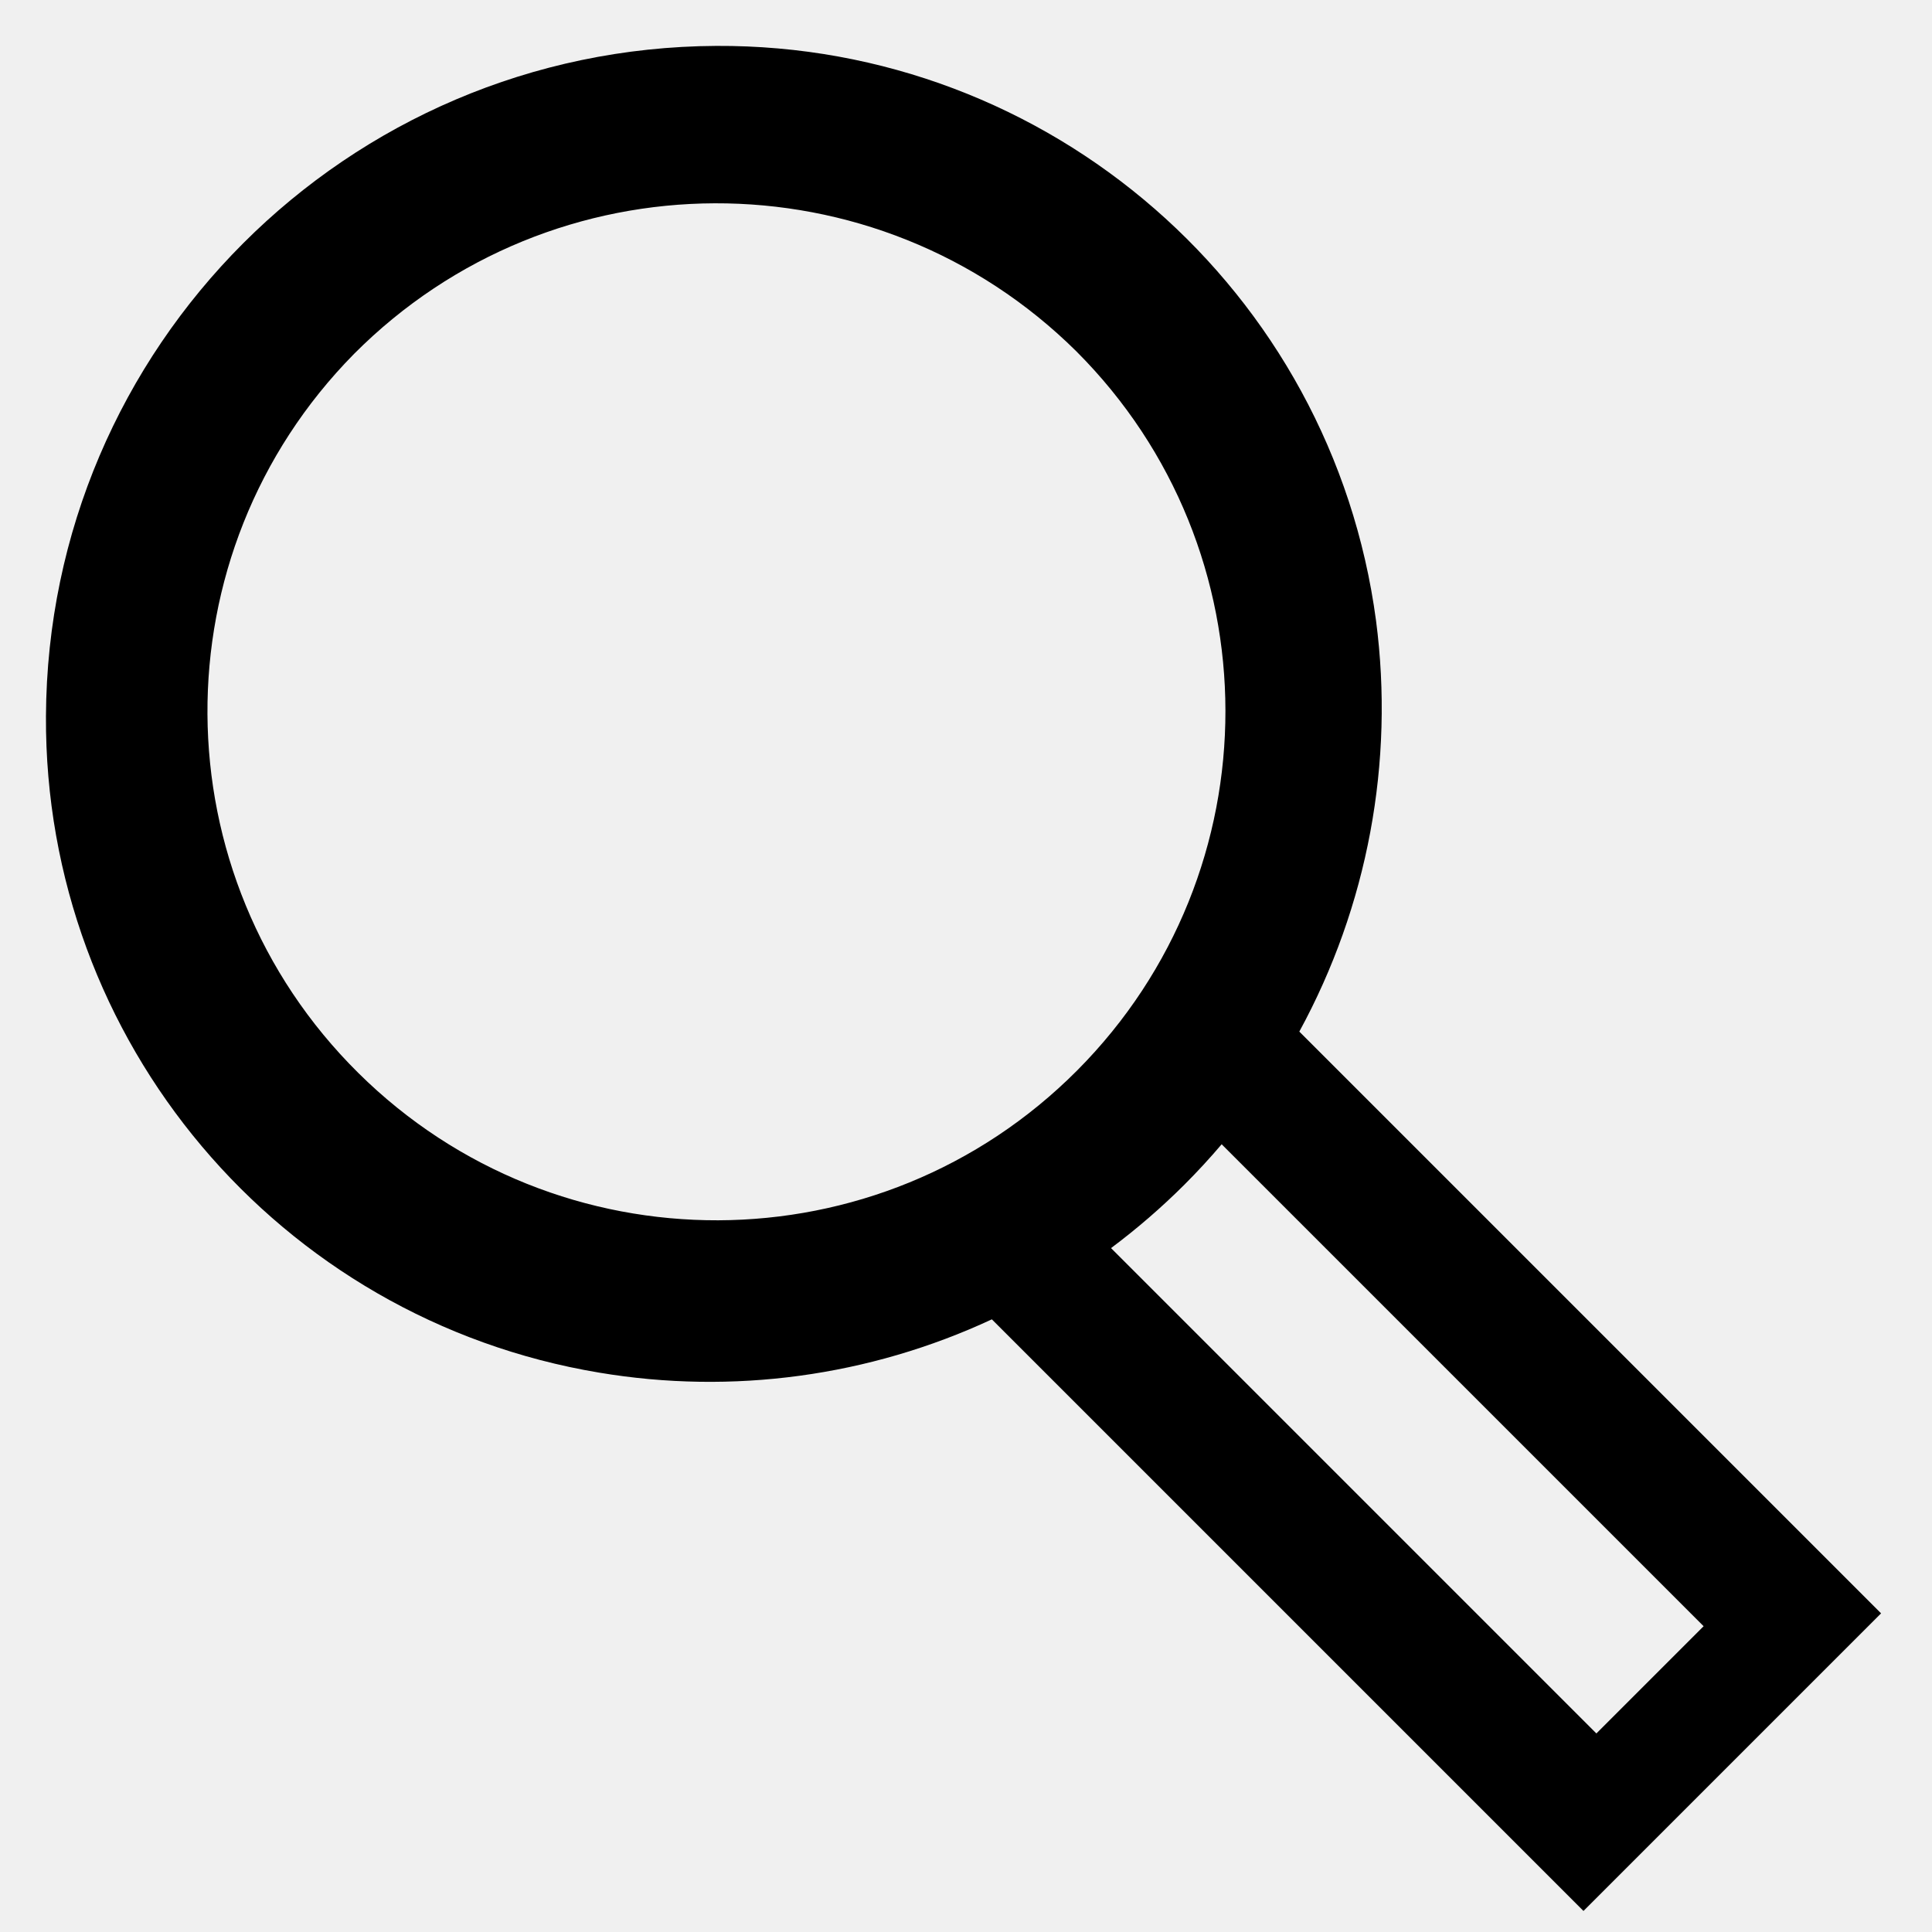
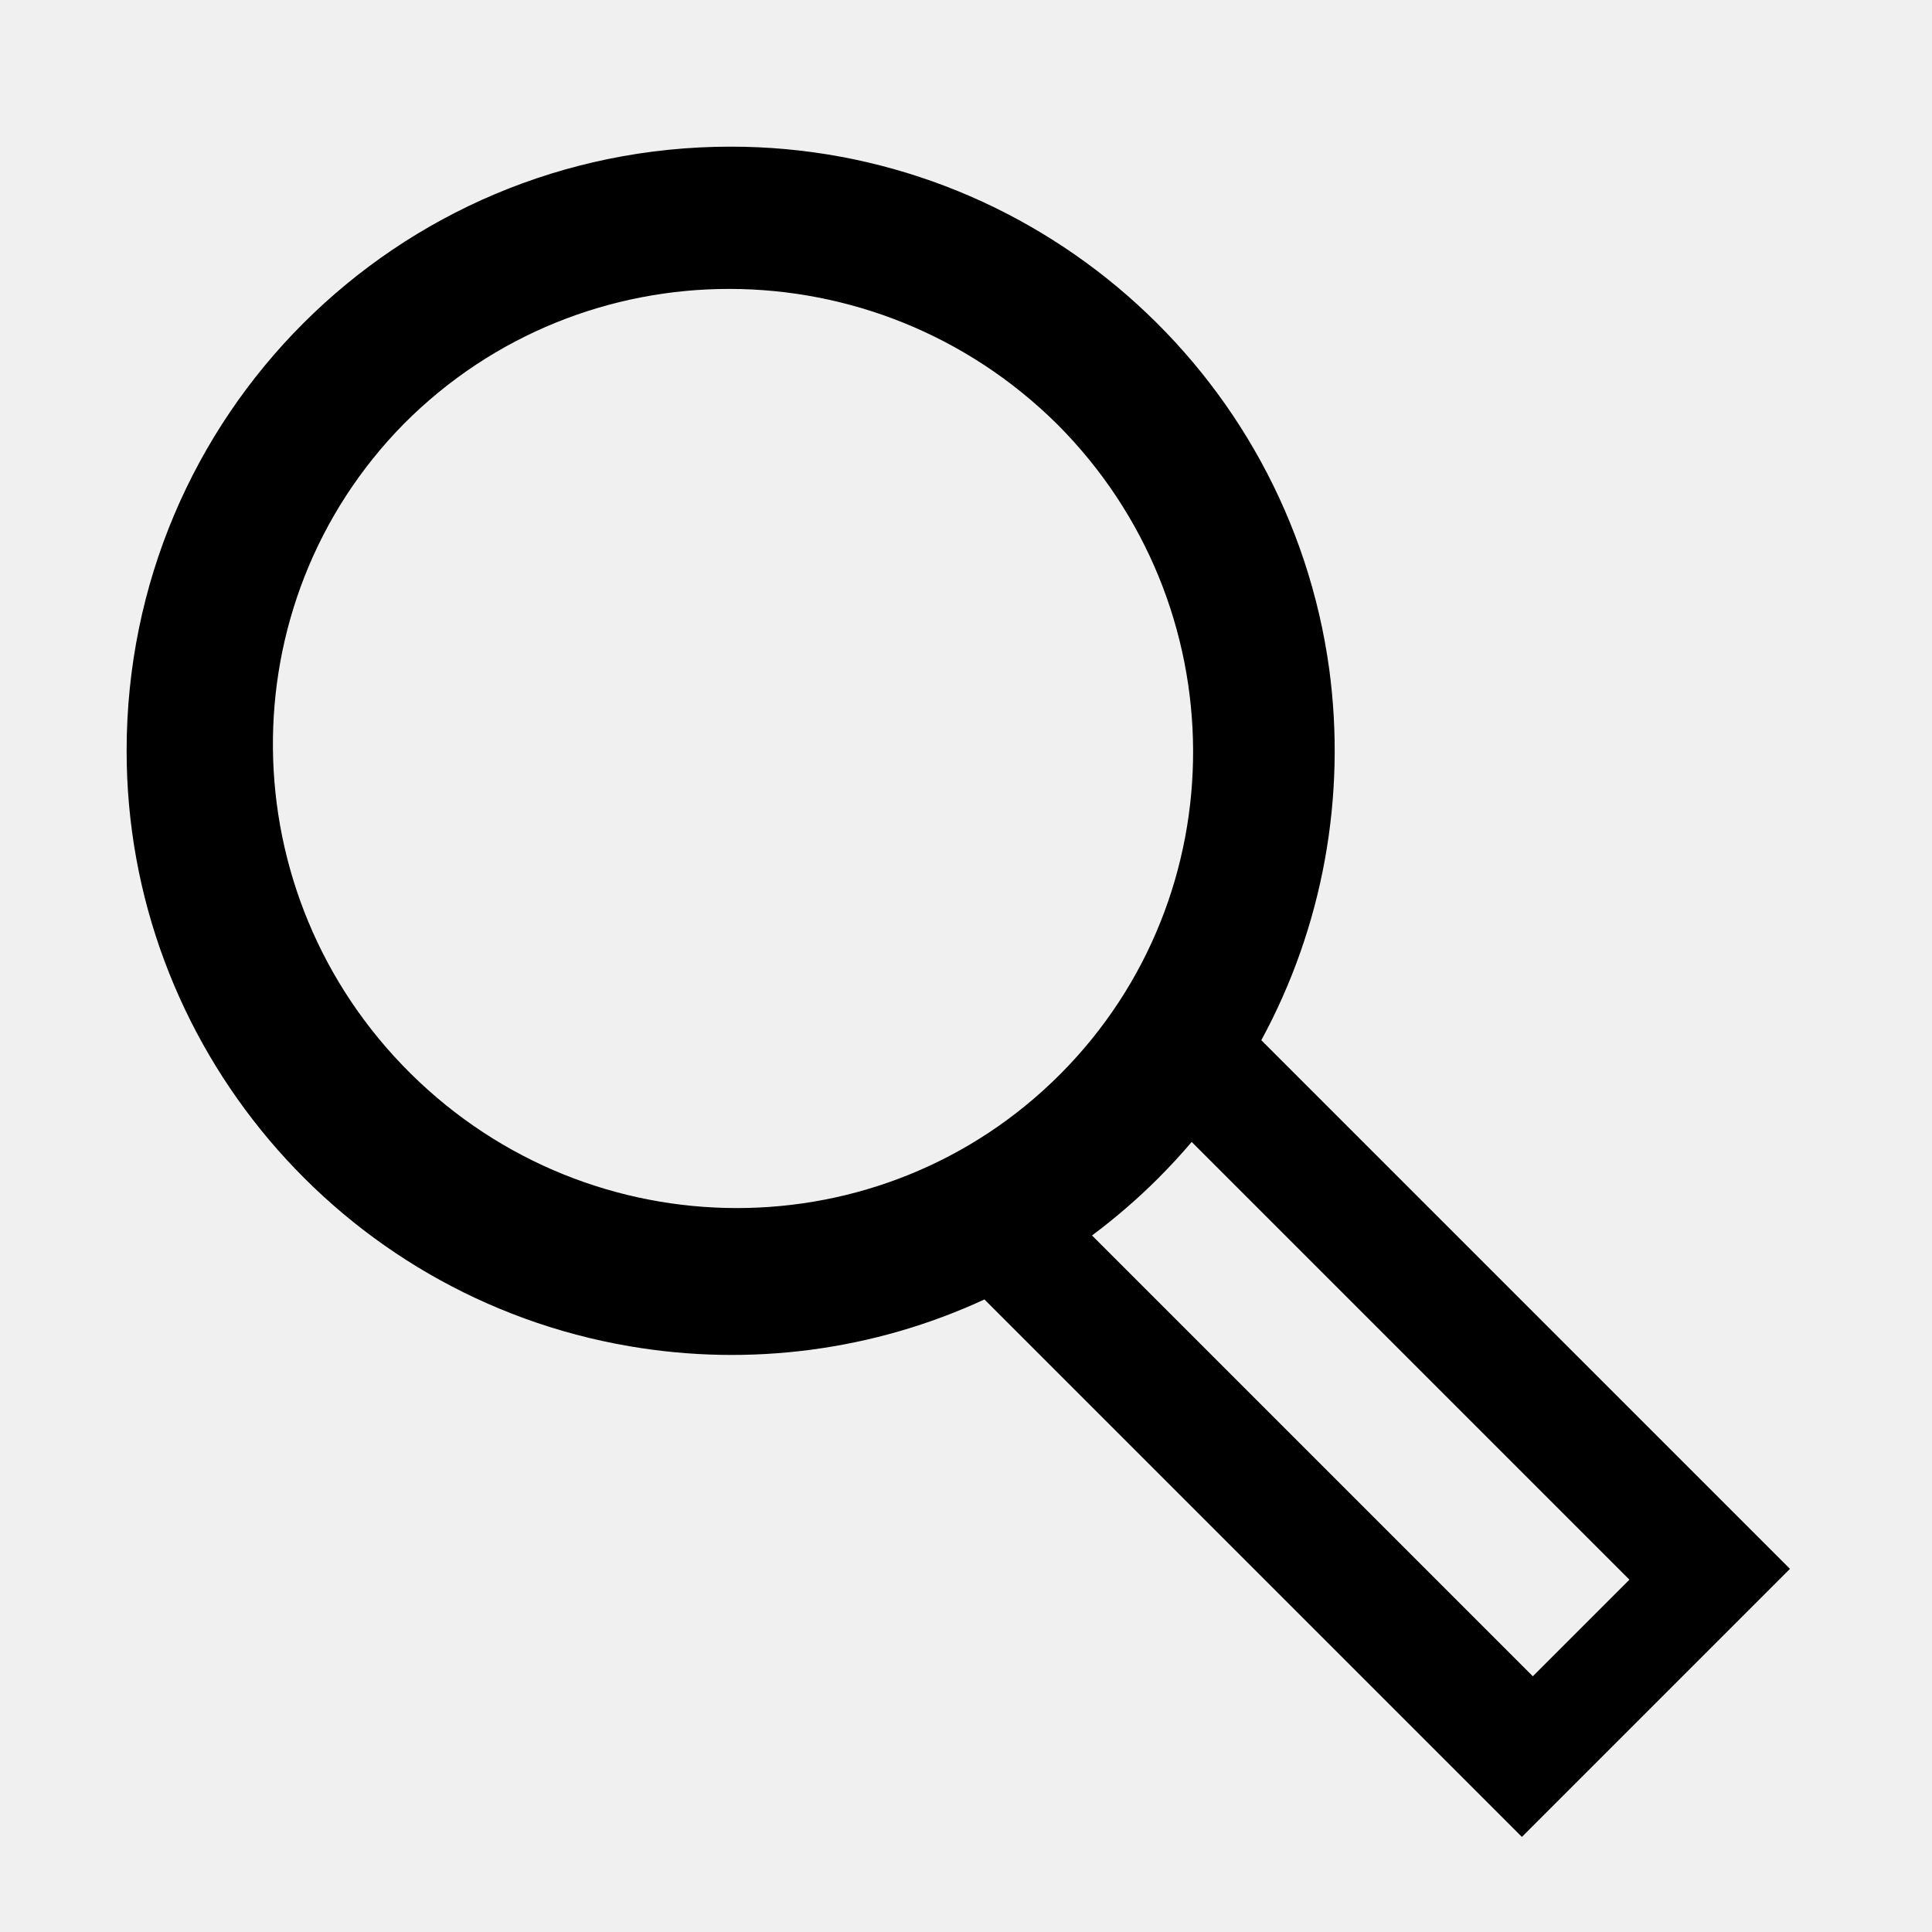
- <svg xmlns="http://www.w3.org/2000/svg" width="33px" height="33px" viewBox="0 0 33 33" version="1.1">
-   <g id="Page-1" stroke="none" stroke-width="1" fill="none" fill-rule="evenodd">
-     <g id="icon.search" transform="translate(16.99981, 16.99849) rotate(-45) translate(-16.99981, -16.99849) translate(5.550541, -1.166432)" fill="#000000" fill-rule="nonzero">
-       <path d="M14.682,36.33 L7.493,36.33 L7.493,22.039 C5.324,21.248 3.445,19.819 2.106,17.939 C-1.119,13.423 -0.591,7.234 3.353,3.33 C7.837,-1.11 15.06,-1.11 19.545,3.33 C23.59,7.334 24.029,13.719 20.572,18.24 C19.085,20.175 17.022,21.588 14.682,22.277 L14.682,36.329 L14.682,36.33 Z M9.793,22.618 L9.793,34.342 L12.383,34.342 L12.383,22.7 C12.076,22.725 11.761,22.738 11.45,22.738 C10.895,22.738 10.341,22.697 9.793,22.618 L9.793,22.618 Z M11.45,2.675 C6.656,2.708 2.794,6.616 2.817,11.409 C2.839,16.203 6.737,20.074 11.531,20.063 C16.324,20.051 20.205,16.162 20.205,11.369 C20.182,6.553 16.266,2.664 11.45,2.675 Z" id="Subtraction_10" />
+ <svg xmlns="http://www.w3.org/2000/svg" xmlns:xlink="http://www.w3.org/1999/xlink" width="24px" height="24px" viewBox="0 0 24 24" version="1.1">
+   <defs>
+     <rect id="path-1" x="0" y="0" width="24" height="24" />
+   </defs>
+   <g id="Artboard" stroke="none" stroke-width="1" fill="none" fill-rule="evenodd">
+     <g id="icon-search-–-1">
+       <mask id="mask-2" fill="white">
+         <use xlink:href="#path-1" />
+       </mask>
+       <g id="Rectangle" />
+       <g id="icon-search_1" mask="url(#mask-2)">
+         <g transform="translate(-1.536157, -1.287347)" id="icon.search">
+           <g transform="translate(13.78858, 13.78858) rotate(-45) translate(-13.78858, -13.78858) translate(6.288582, 1.788582)">
+             <path d="M9.618,24 L4.909,24 L4.909,14.558 C3.488,14.036 2.258,13.092 1.38,11.851 C-0.733,8.868 -0.387,4.779 2.197,2.2 C5.134,-0.733 9.866,-0.733 12.803,2.2 C15.453,4.845 15.741,9.063 13.475,12.049 C12.501,13.326 11.151,14.259 9.618,14.713 L9.618,24 Z M6.416,14.941 L6.416,22.685 L8.113,22.685 L8.113,14.995 C7.912,15.011 7.706,15.02 7.502,15.02 C7.139,15.02 6.776,14.993 6.416,14.941 L6.416,14.941 Z M7.501,1.767 C4.364,1.791 1.838,4.369 1.853,7.532 C1.868,10.695 4.417,13.25 7.554,13.245 C10.691,13.239 13.232,10.676 13.236,7.513 C13.223,4.33 10.657,1.759 7.501,1.767 Z" id="Subtraction_10" fill="#000000" fill-rule="nonzero" />
+           </g>
+         </g>
+       </g>
    </g>
  </g>
</svg>
